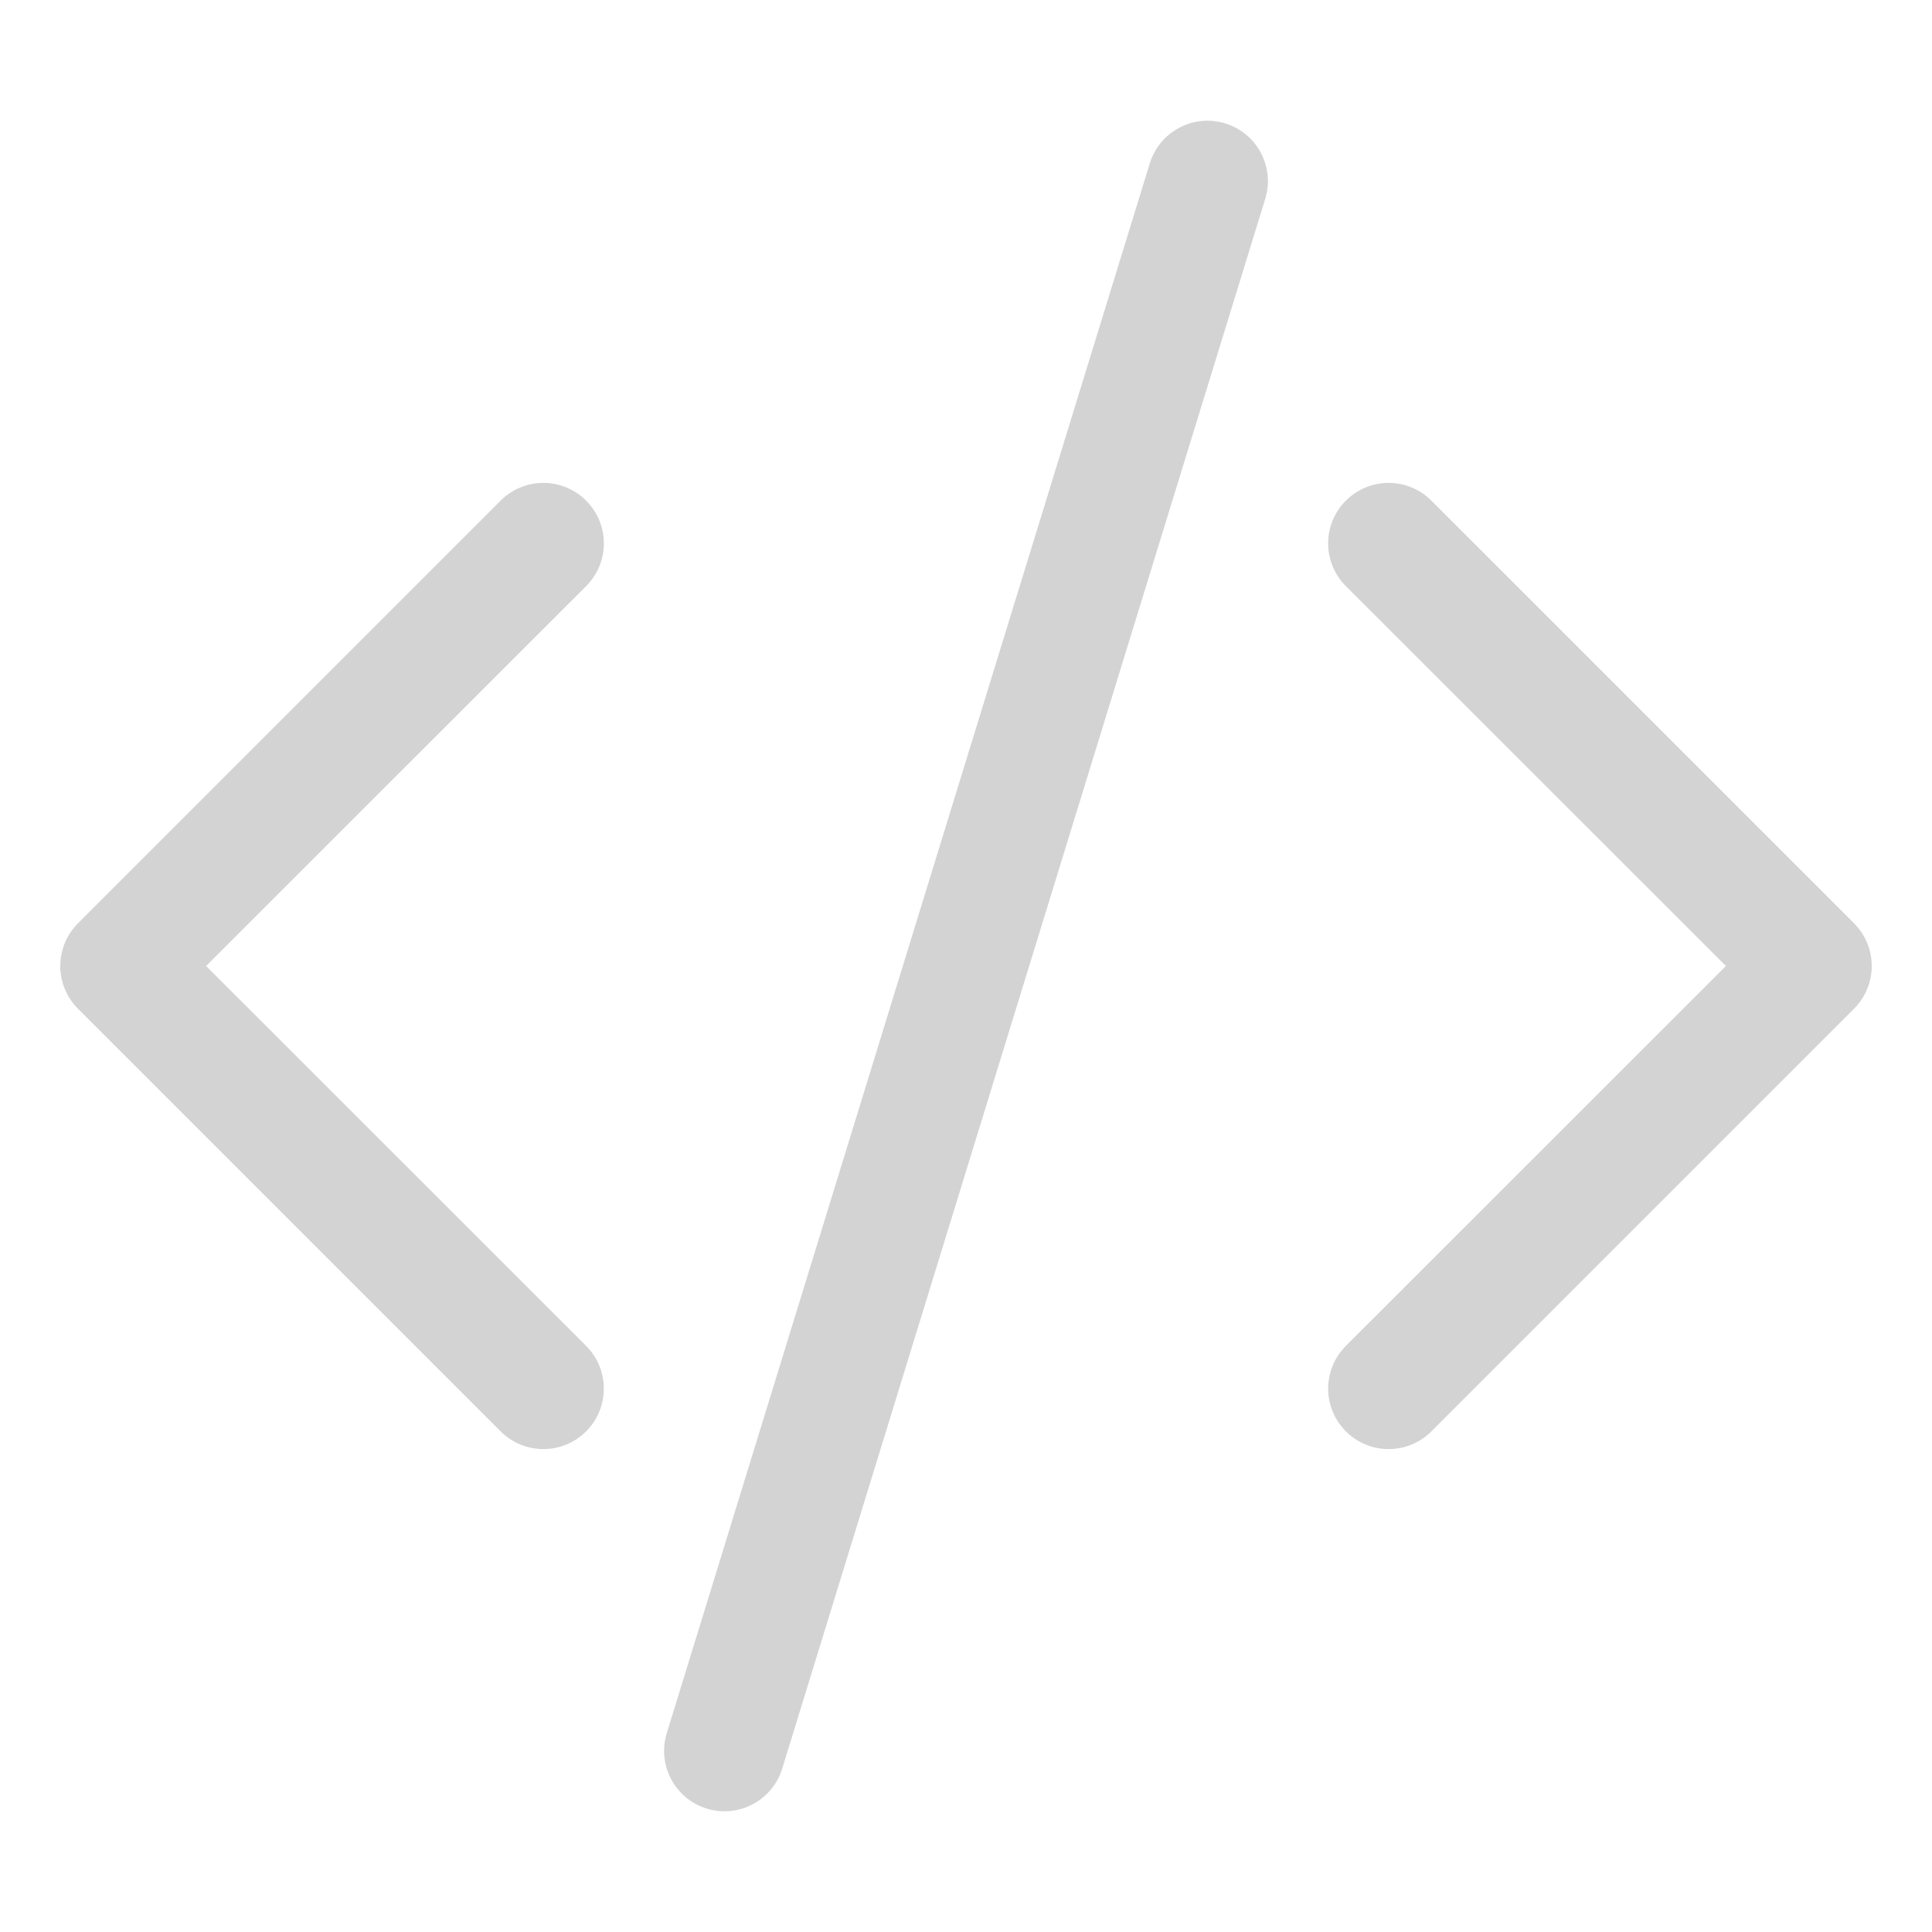
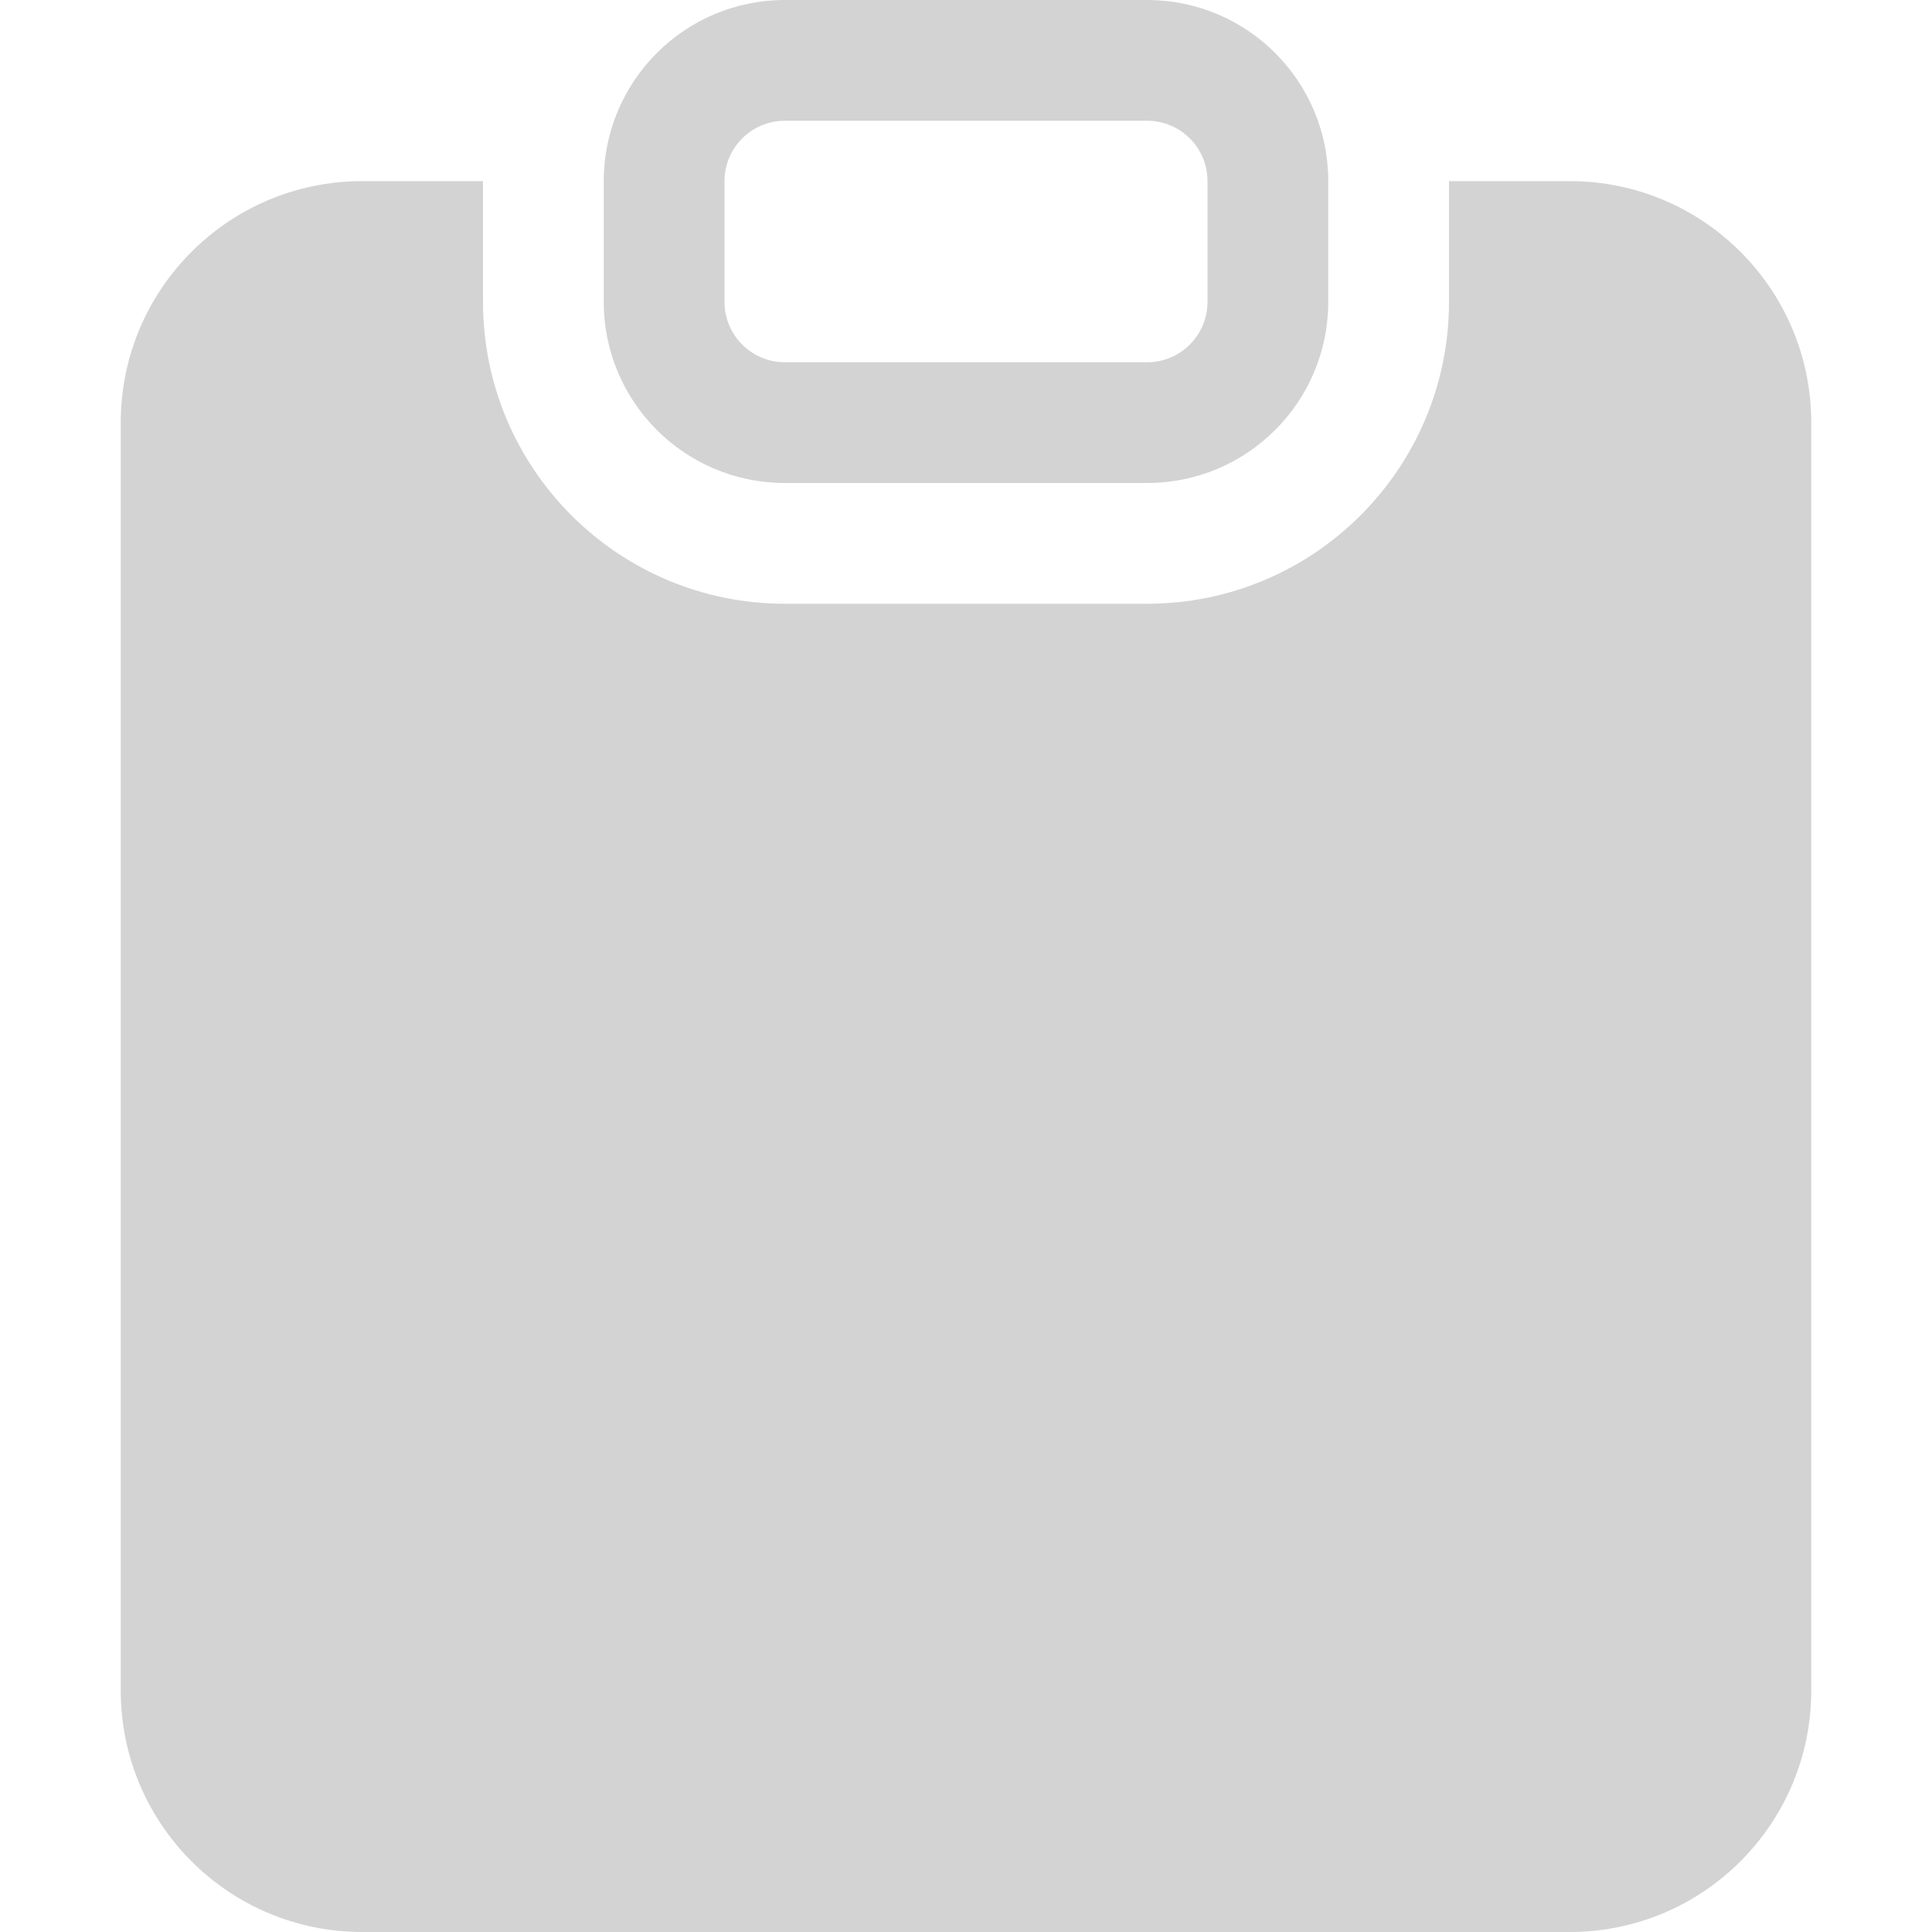
- <svg xmlns="http://www.w3.org/2000/svg" width="16" height="16" fill="lightgray" class="bi bi-code-slash" viewBox="0 0 16 16">
-   <path d="M10.478 1.647a.5.5 0 1 0-.956-.294l-4 13a.5.5 0 0 0 .956.294l4-13zM4.854 4.146a.5.5 0 0 1 0 .708L1.707 8l3.147 3.146a.5.5 0 0 1-.708.708l-3.5-3.5a.5.5 0 0 1 0-.708l3.5-3.5a.5.5 0 0 1 .708 0zm6.292 0a.5.5 0 0 0 0 .708L14.293 8l-3.147 3.146a.5.5 0 0 0 .708.708l3.5-3.5a.5.5 0 0 0 0-.708l-3.5-3.5a.5.5 0 0 0-.708 0z" />
+ <svg xmlns="http://www.w3.org/2000/svg" width="16" height="16" fill="lightgray" class="bi bi-clipboard-fill" viewBox="0 0 16 16">
+   <path fill-rule="evenodd" d="M10 1.5a.5.5 0 0 0-.5-.5h-3a.5.5 0 0 0-.5.5v1a.5.5 0 0 0 .5.5h3a.5.5 0 0 0 .5-.5v-1Zm-5 0A1.5 1.5 0 0 1 6.5 0h3A1.5 1.5 0 0 1 11 1.5v1A1.5 1.5 0 0 1 9.5 4h-3A1.5 1.5 0 0 1 5 2.5v-1Zm-2 0h1v1A2.5 2.5 0 0 0 6.5 5h3A2.5 2.5 0 0 0 12 2.5v-1h1a2 2 0 0 1 2 2V14a2 2 0 0 1-2 2H3a2 2 0 0 1-2-2V3.5a2 2 0 0 1 2-2Z" />
</svg>
